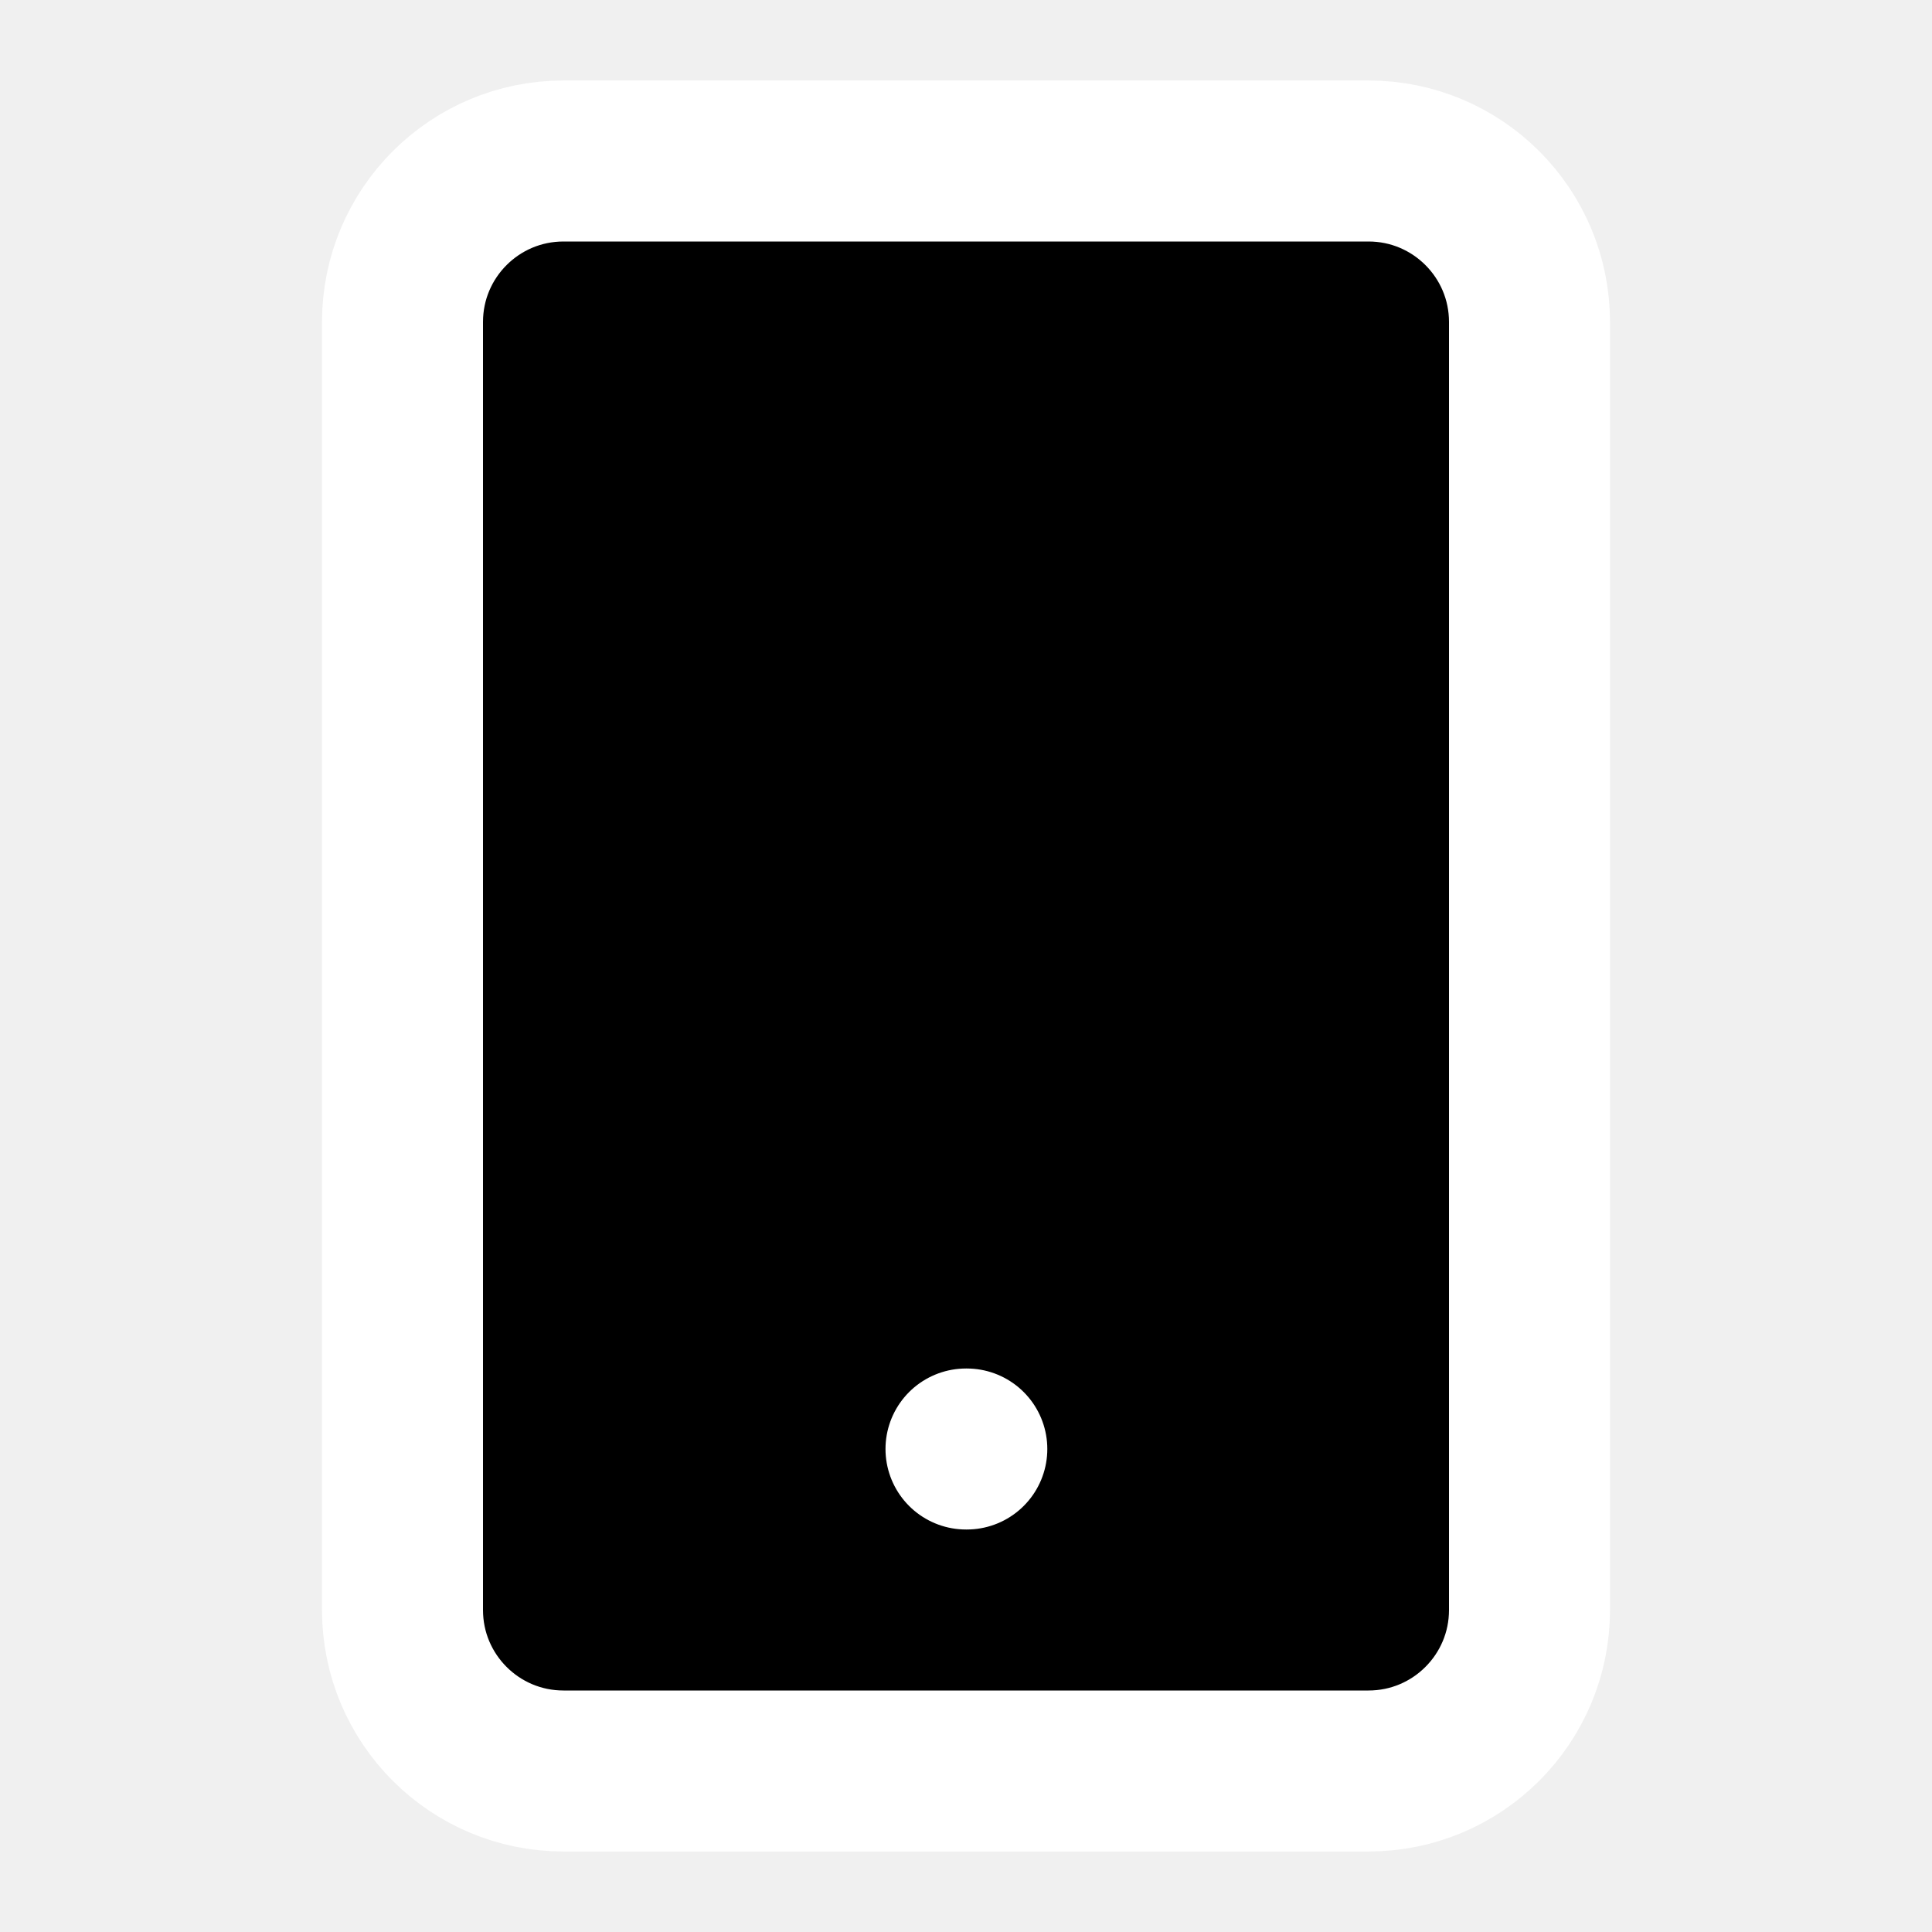
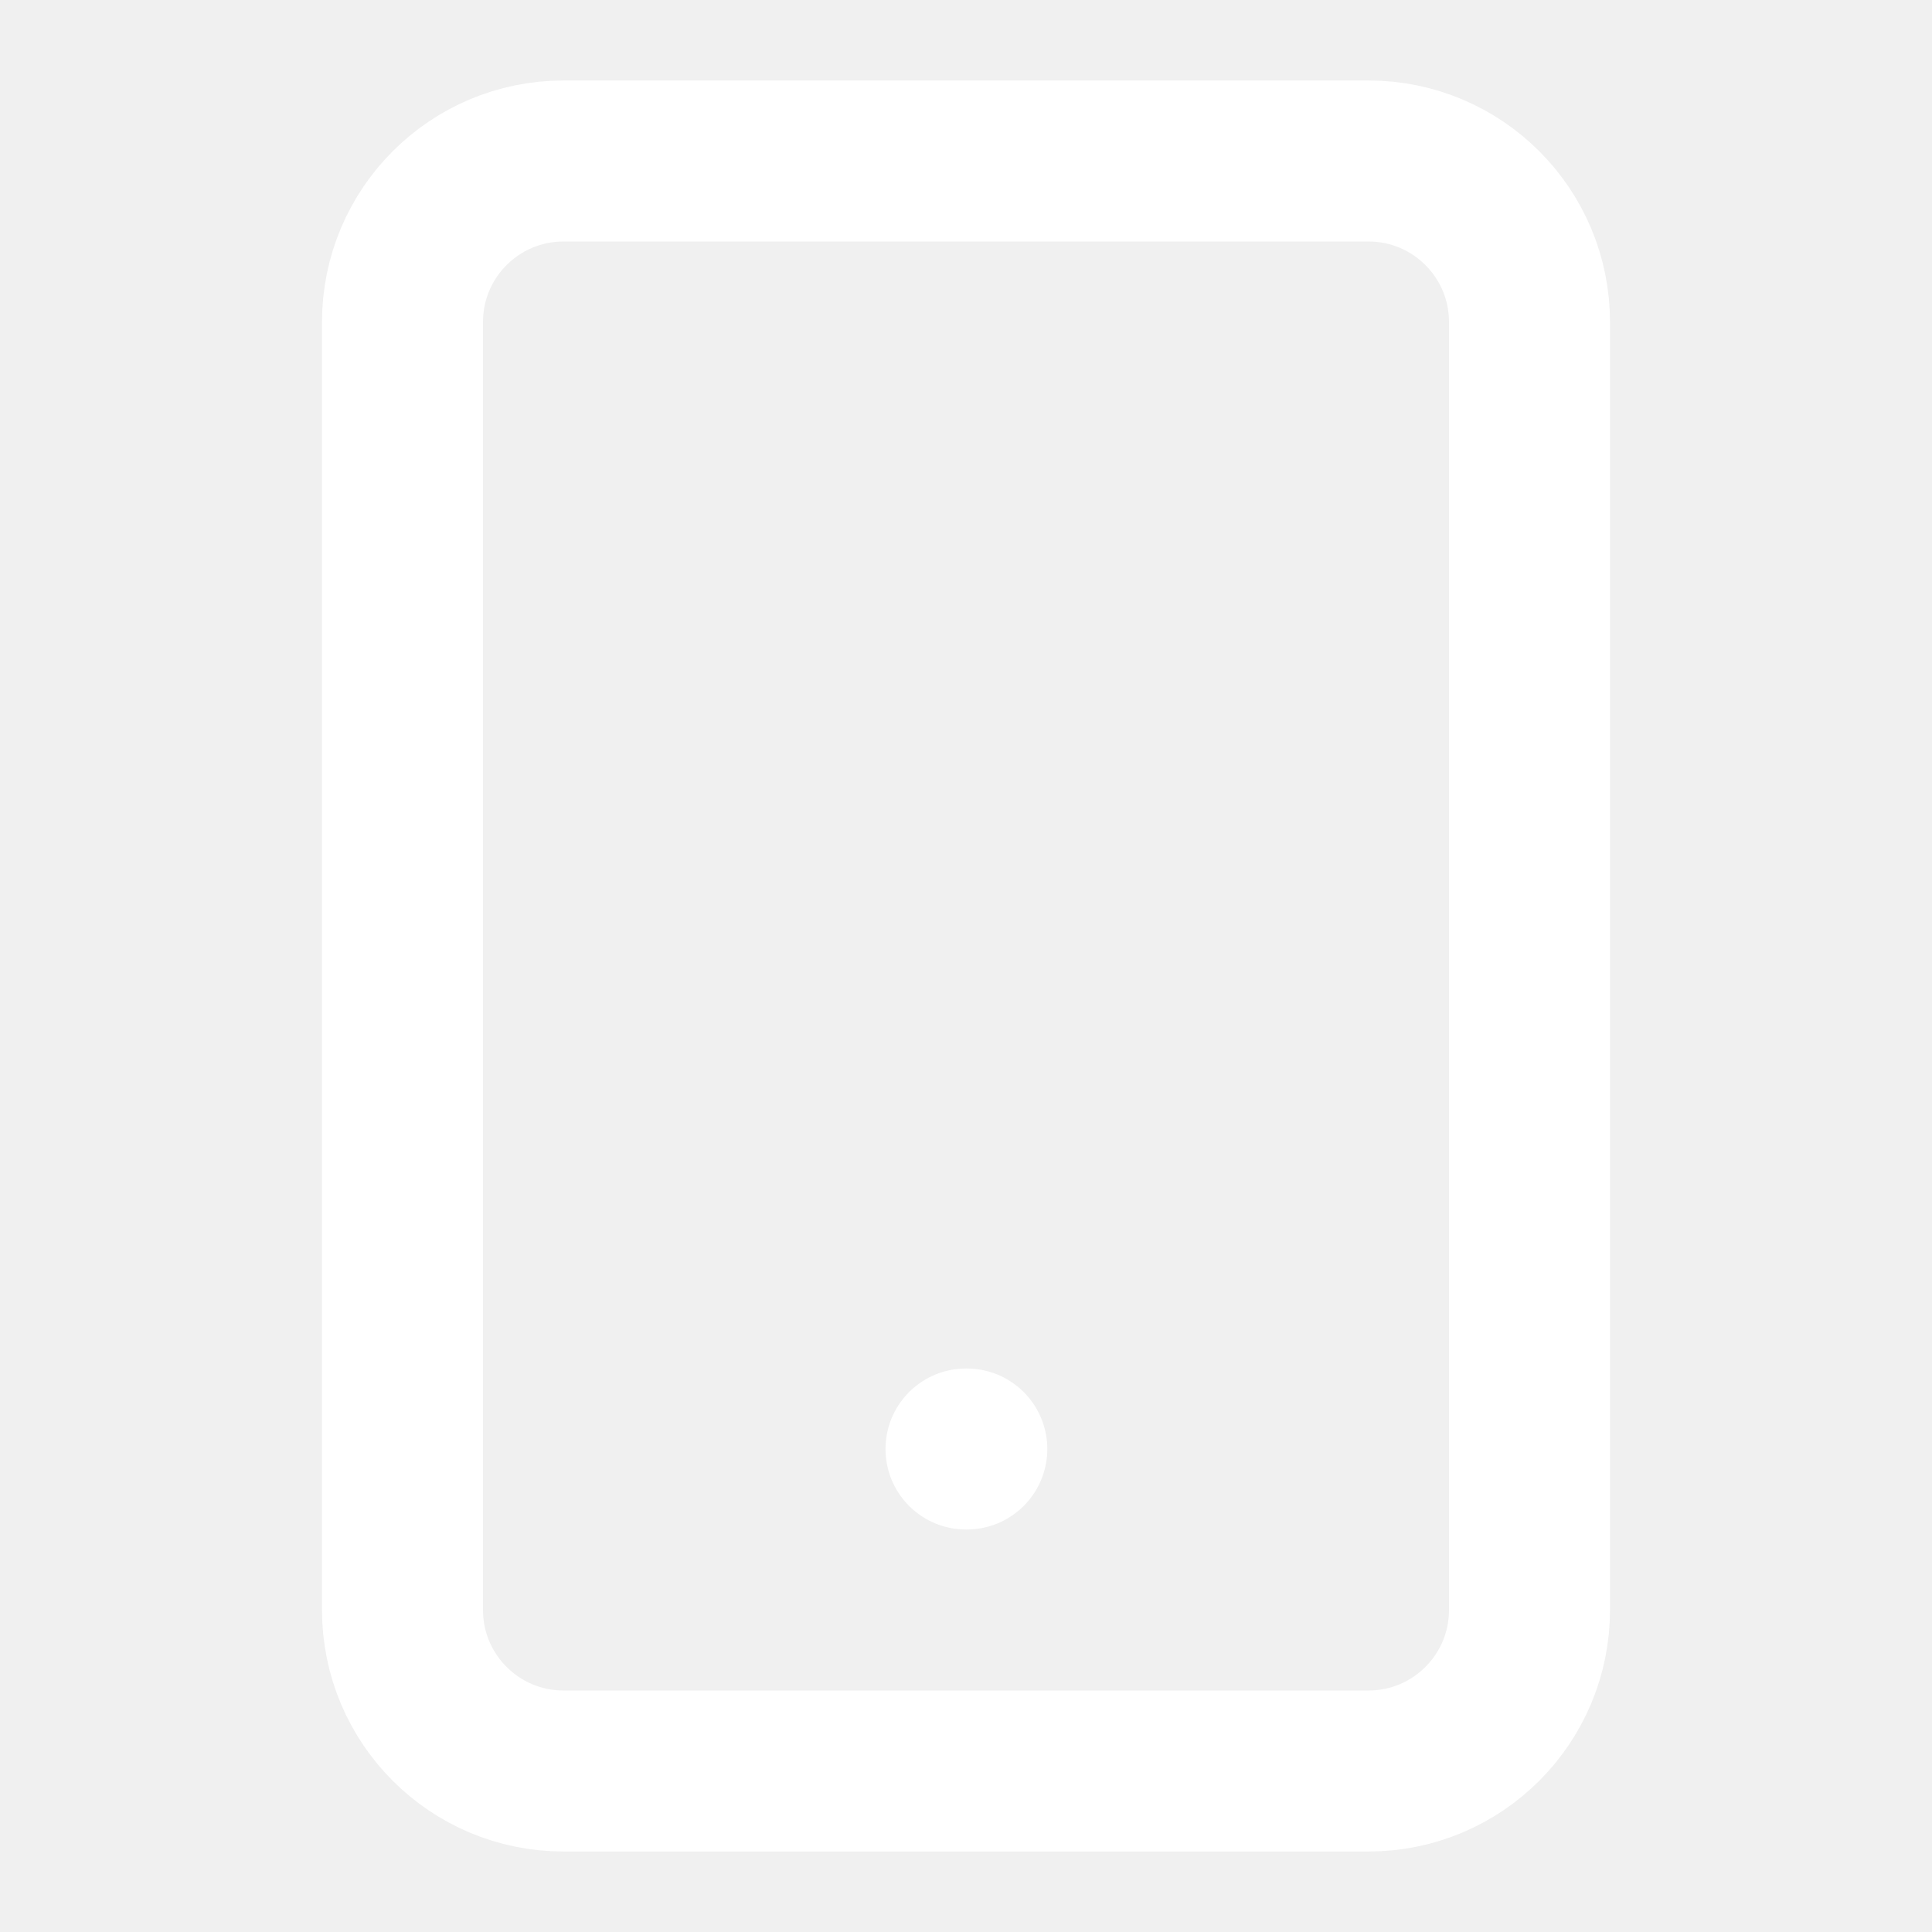
- <svg xmlns="http://www.w3.org/2000/svg" width="24" height="24" viewBox="0 0 24 24" fill="currentColor" stroke="#fff" stroke-width="2" stroke-linecap="round" stroke-linejoin="round" class="lucide lucide-smartphone-icon lucide-smartphone">
+ <svg xmlns="http://www.w3.org/2000/svg" width="24" height="24" viewBox="0 0 24 24" fill="transparent" stroke="#fff" stroke-width="2" stroke-linecap="round" stroke-linejoin="round" class="lucide lucide-smartphone-icon lucide-smartphone">
  <rect width="14" height="20" x="5" y="2" rx="2" ry="2" />
  <path d="M12 18h.01" />
</svg>
